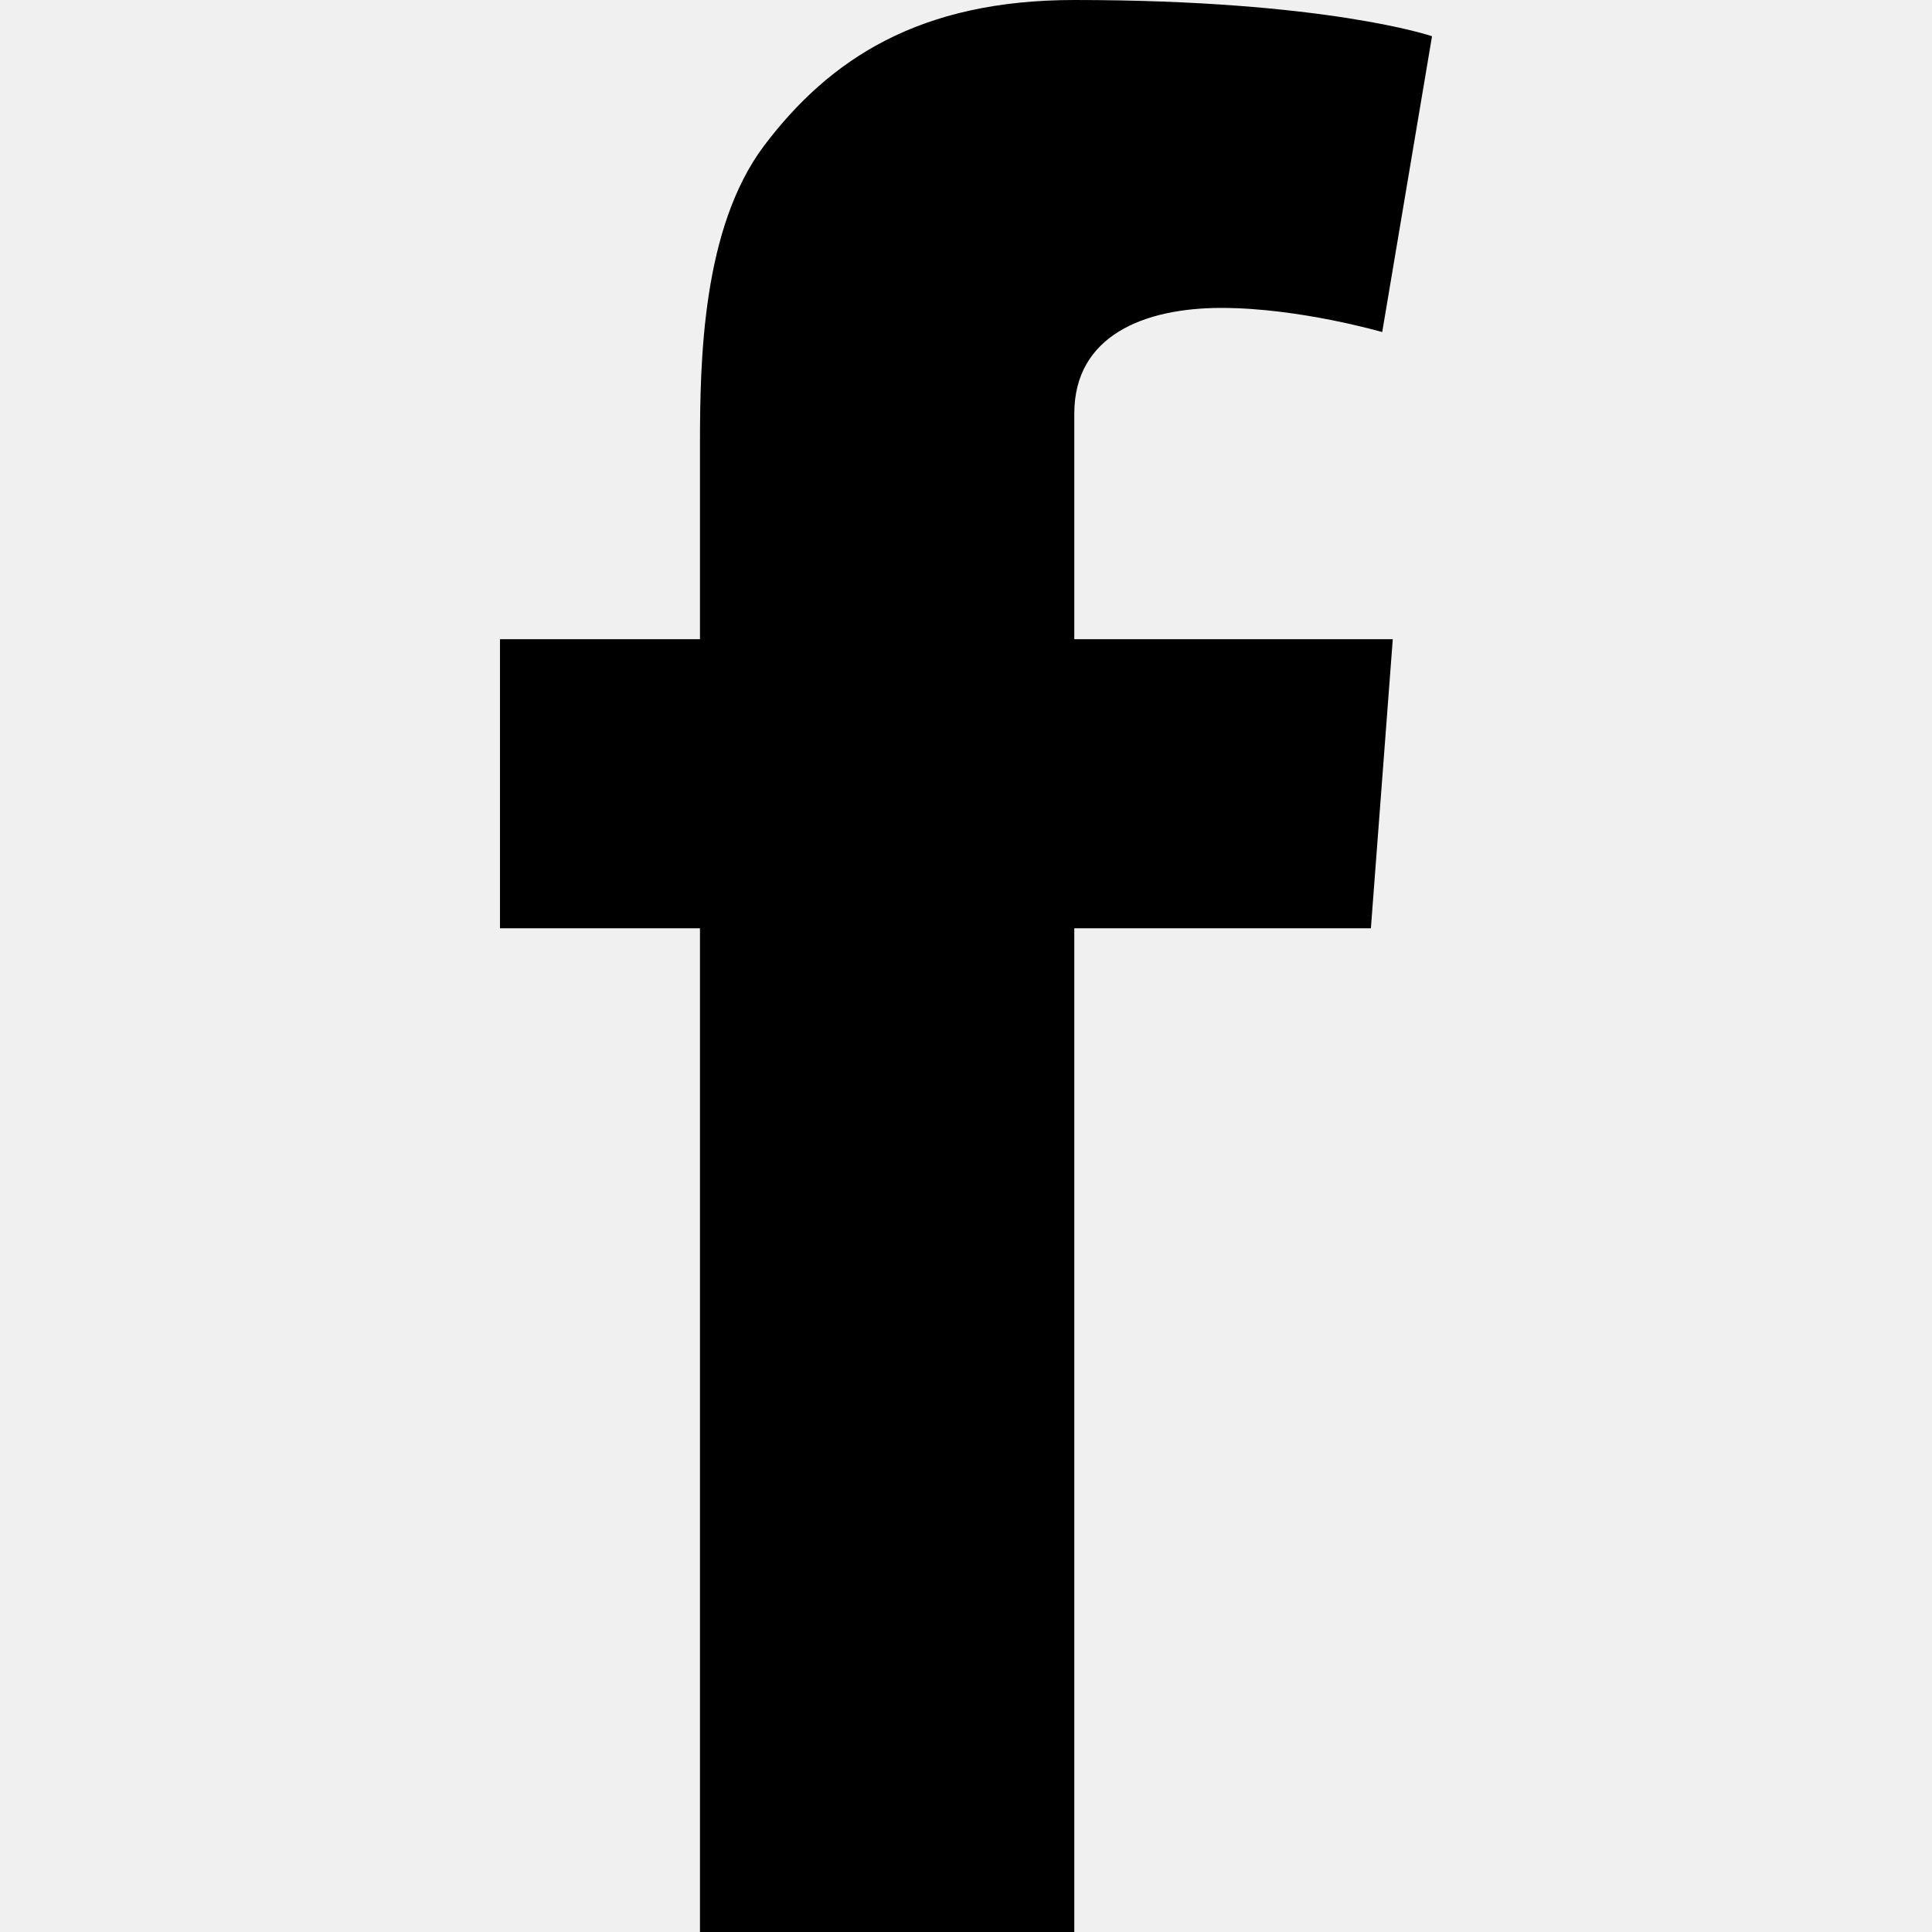
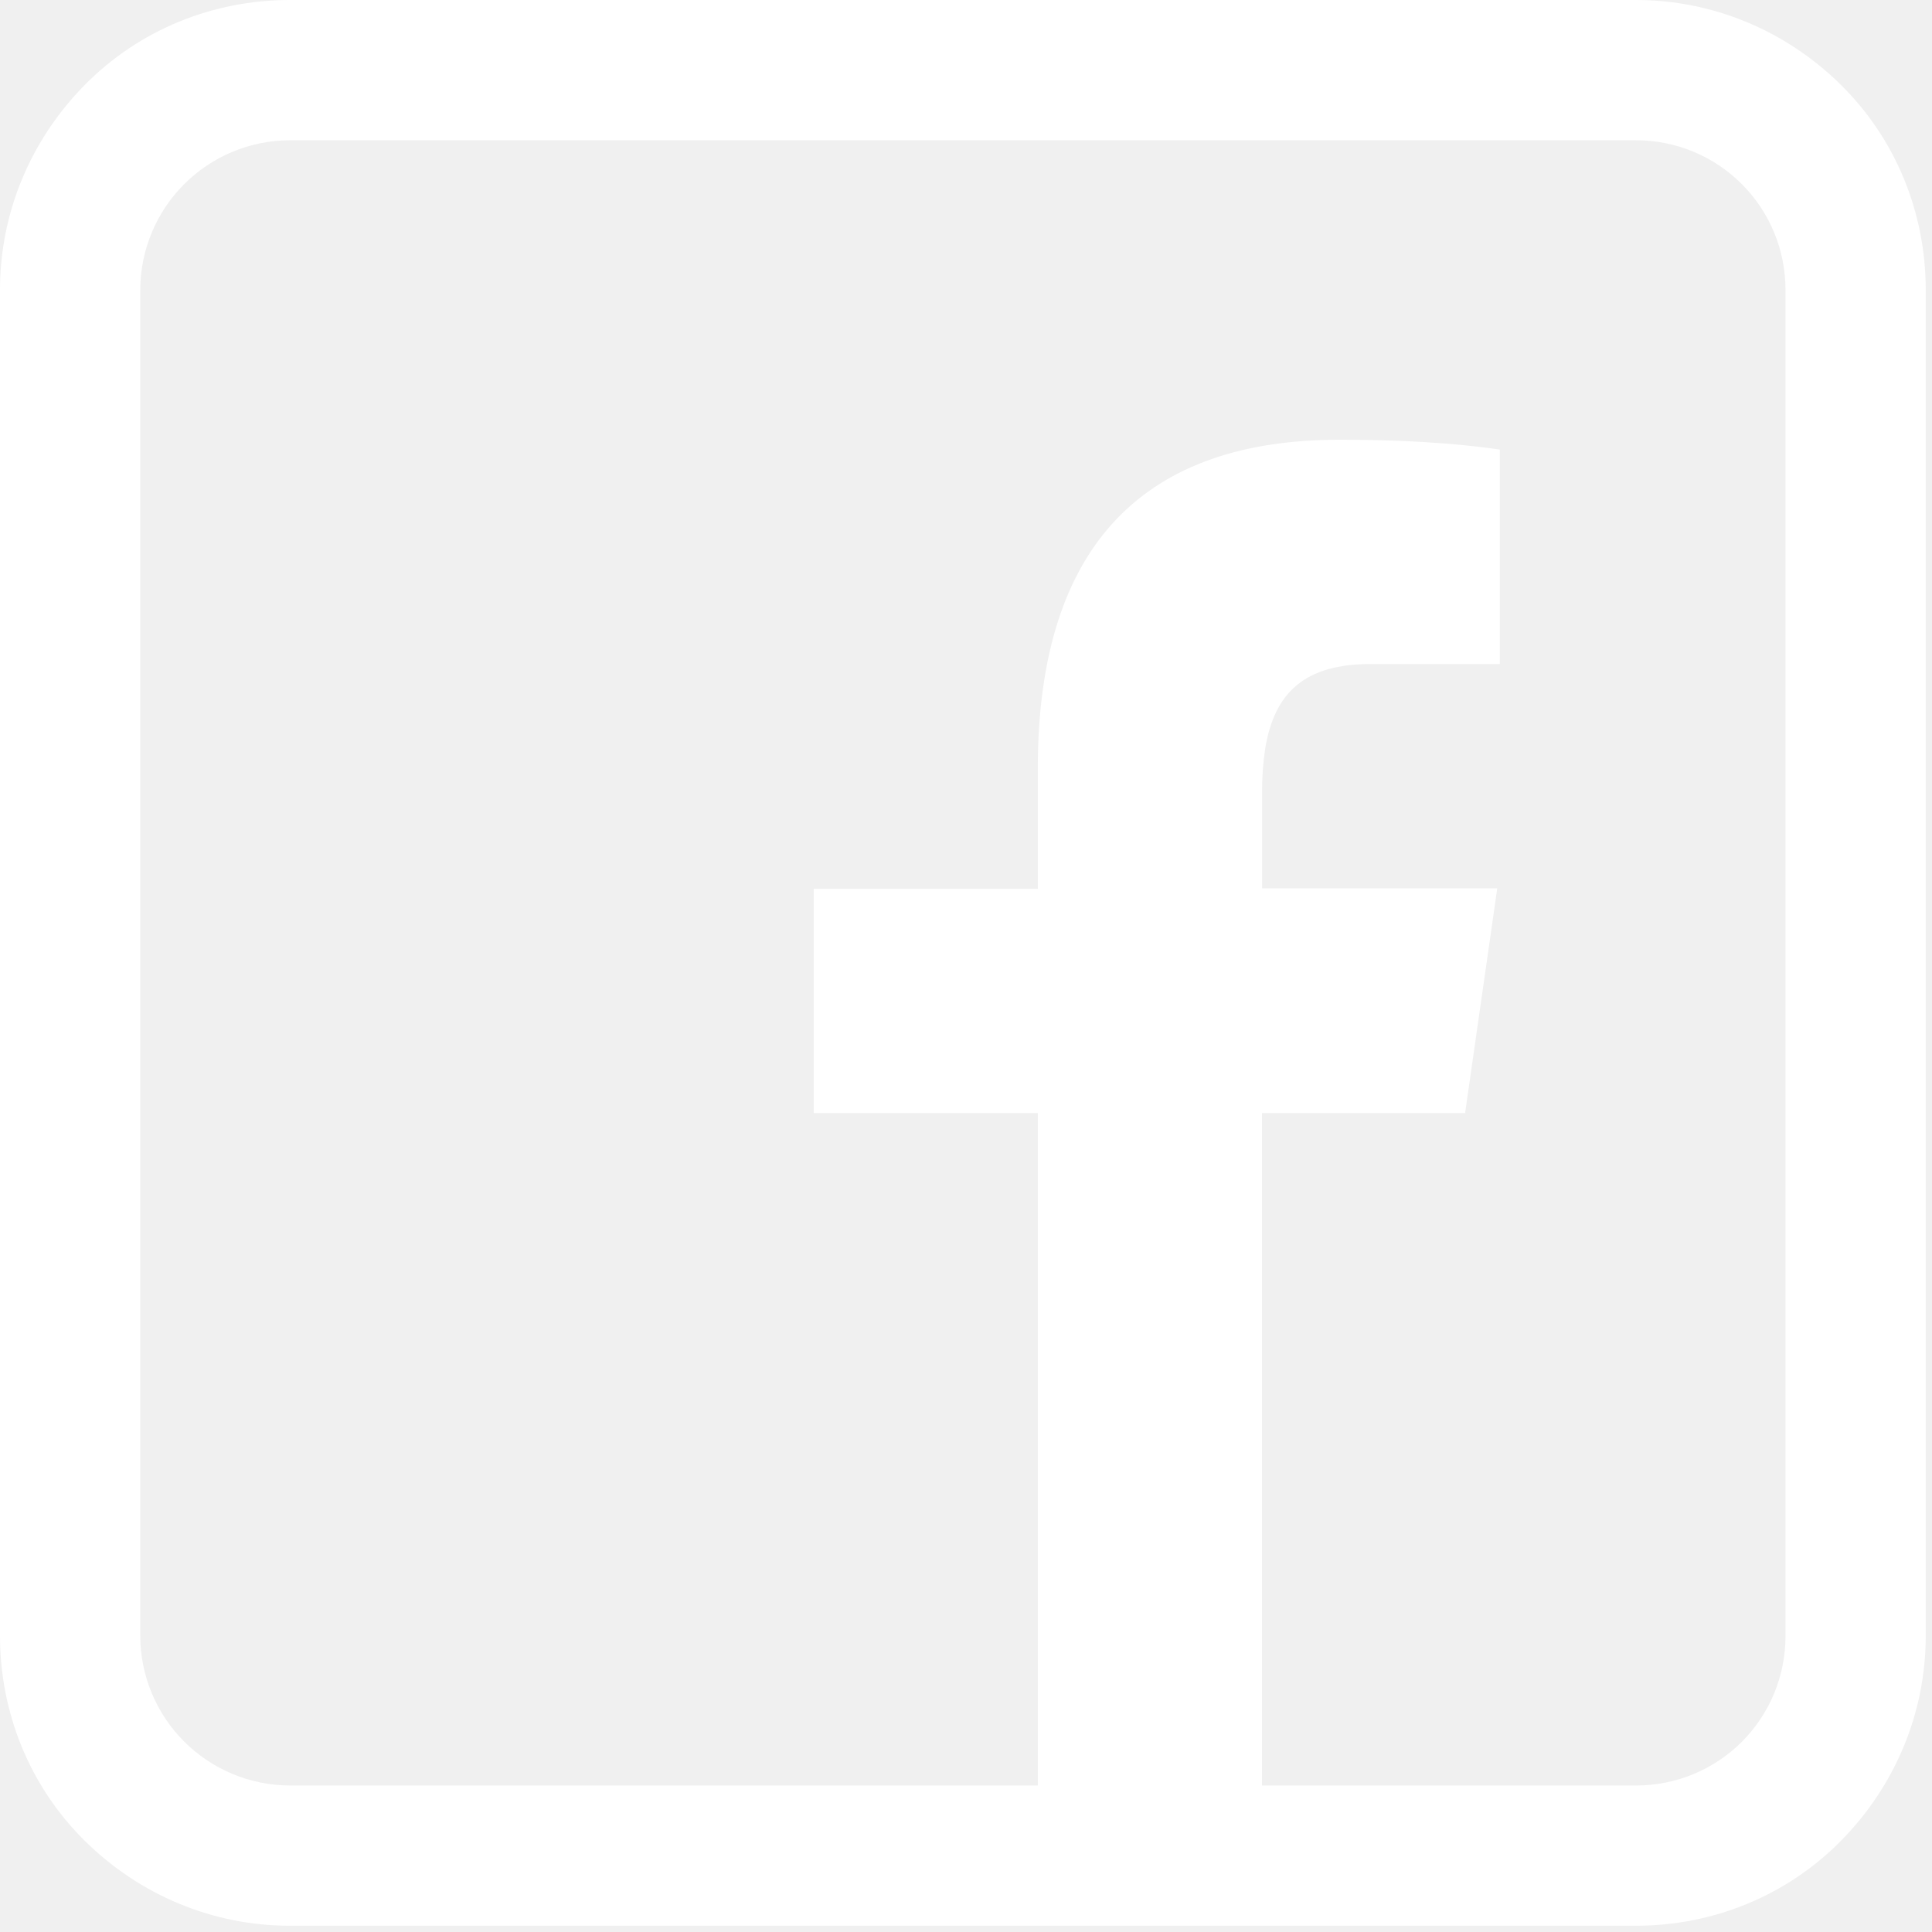
- <svg xmlns="http://www.w3.org/2000/svg" fill="#000000" height="800px" width="800px" version="1.1" id="Layer_1" viewBox="-337 273 123.5 256" xml:space="preserve">
-   <path d="M-260.9,327.8c0-10.3,9.2-14,19.5-14c10.3,0,21.3,3.2,21.3,3.2l6.6-39.2c0,0-14-4.8-47.4-4.8c-20.5,0-32.4,7.8-41.1,19.3  c-8.2,10.9-8.5,28.4-8.5,39.7v25.7H-337V396h26.5v133h49.6V396h39.3l2.9-38.3h-42.2V327.8z" />
+ <svg xmlns="http://www.w3.org/2000/svg" width="37" height="37" viewBox="0 0 37 37" fill="none">
+   <path fill-rule="evenodd" clip-rule="evenodd" d="M5.549 36.88C4.077 36.88 2.678 36.295 1.625 35.255C0.571 34.215 0 32.803 0 31.331V5.549C0 4.077 0.585 2.678 1.625 1.625C2.665 0.571 4.077 0 5.549 0H31.331C32.803 0 34.202 0.585 35.255 1.625C36.309 2.665 36.88 4.077 36.88 5.549V31.331C36.88 32.803 36.295 34.202 35.255 35.255C34.215 36.309 32.803 36.88 31.331 36.88H5.549ZM28.066 21.316H24.168V34.194H31.331C31.707 34.195 32.08 34.121 32.428 33.978C32.776 33.834 33.092 33.624 33.358 33.358C33.624 33.092 33.834 32.776 33.978 32.428C34.121 32.08 34.195 31.707 34.194 31.331V5.549C34.194 5.173 34.12 4.8 33.977 4.453C33.833 4.105 33.622 3.79 33.356 3.524C33.09 3.258 32.775 3.047 32.427 2.903C32.08 2.76 31.707 2.686 31.331 2.686H5.549C4.79 2.688 4.063 2.991 3.527 3.527C2.991 4.063 2.688 4.79 2.686 5.549V31.331C2.688 32.09 2.991 32.817 3.527 33.353C4.063 33.889 4.79 34.192 5.549 34.194H19.875V21.316H15.583V17.023H19.875V14.716C19.875 10.345 22.003 8.422 25.643 8.422C27.347 8.422 28.263 8.546 28.698 8.606L28.724 8.609V12.717H26.248C25 12.717 24.41 13.252 24.231 14.329C24.188 14.61 24.168 14.893 24.171 15.177V17.013H28.674L28.06 21.305L28.066 21.316Z" fill="white" />
</svg>
